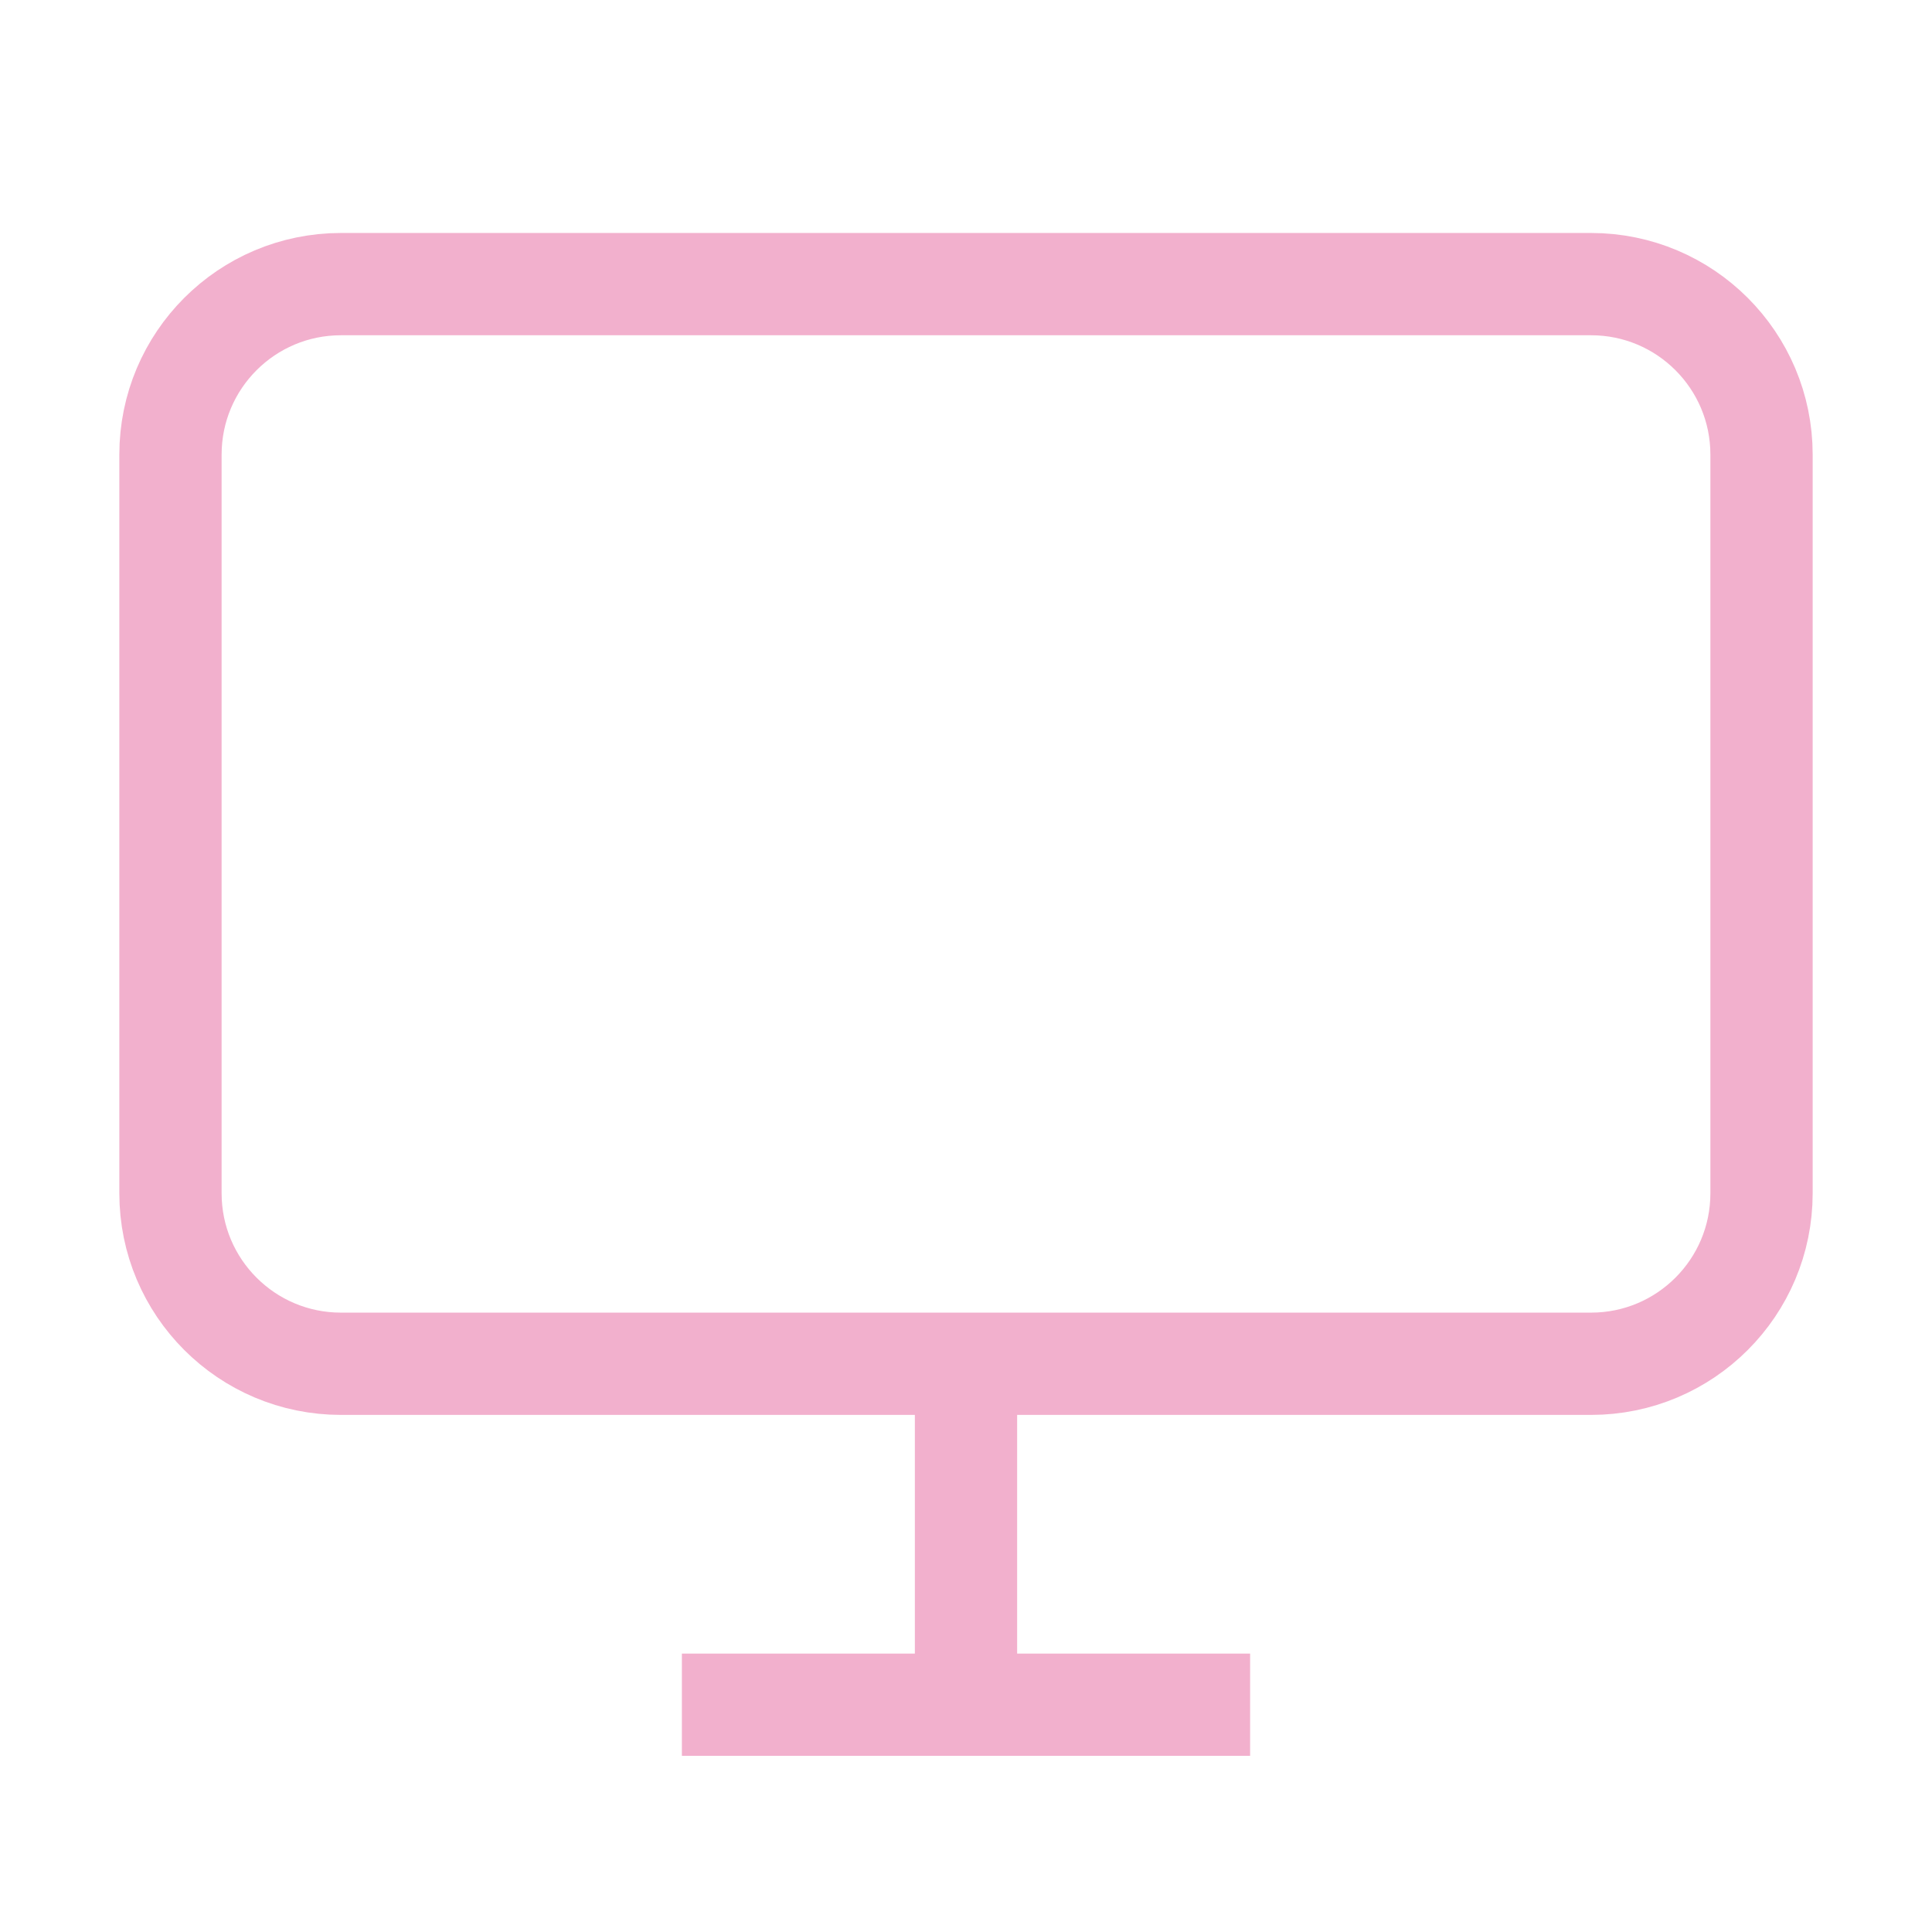
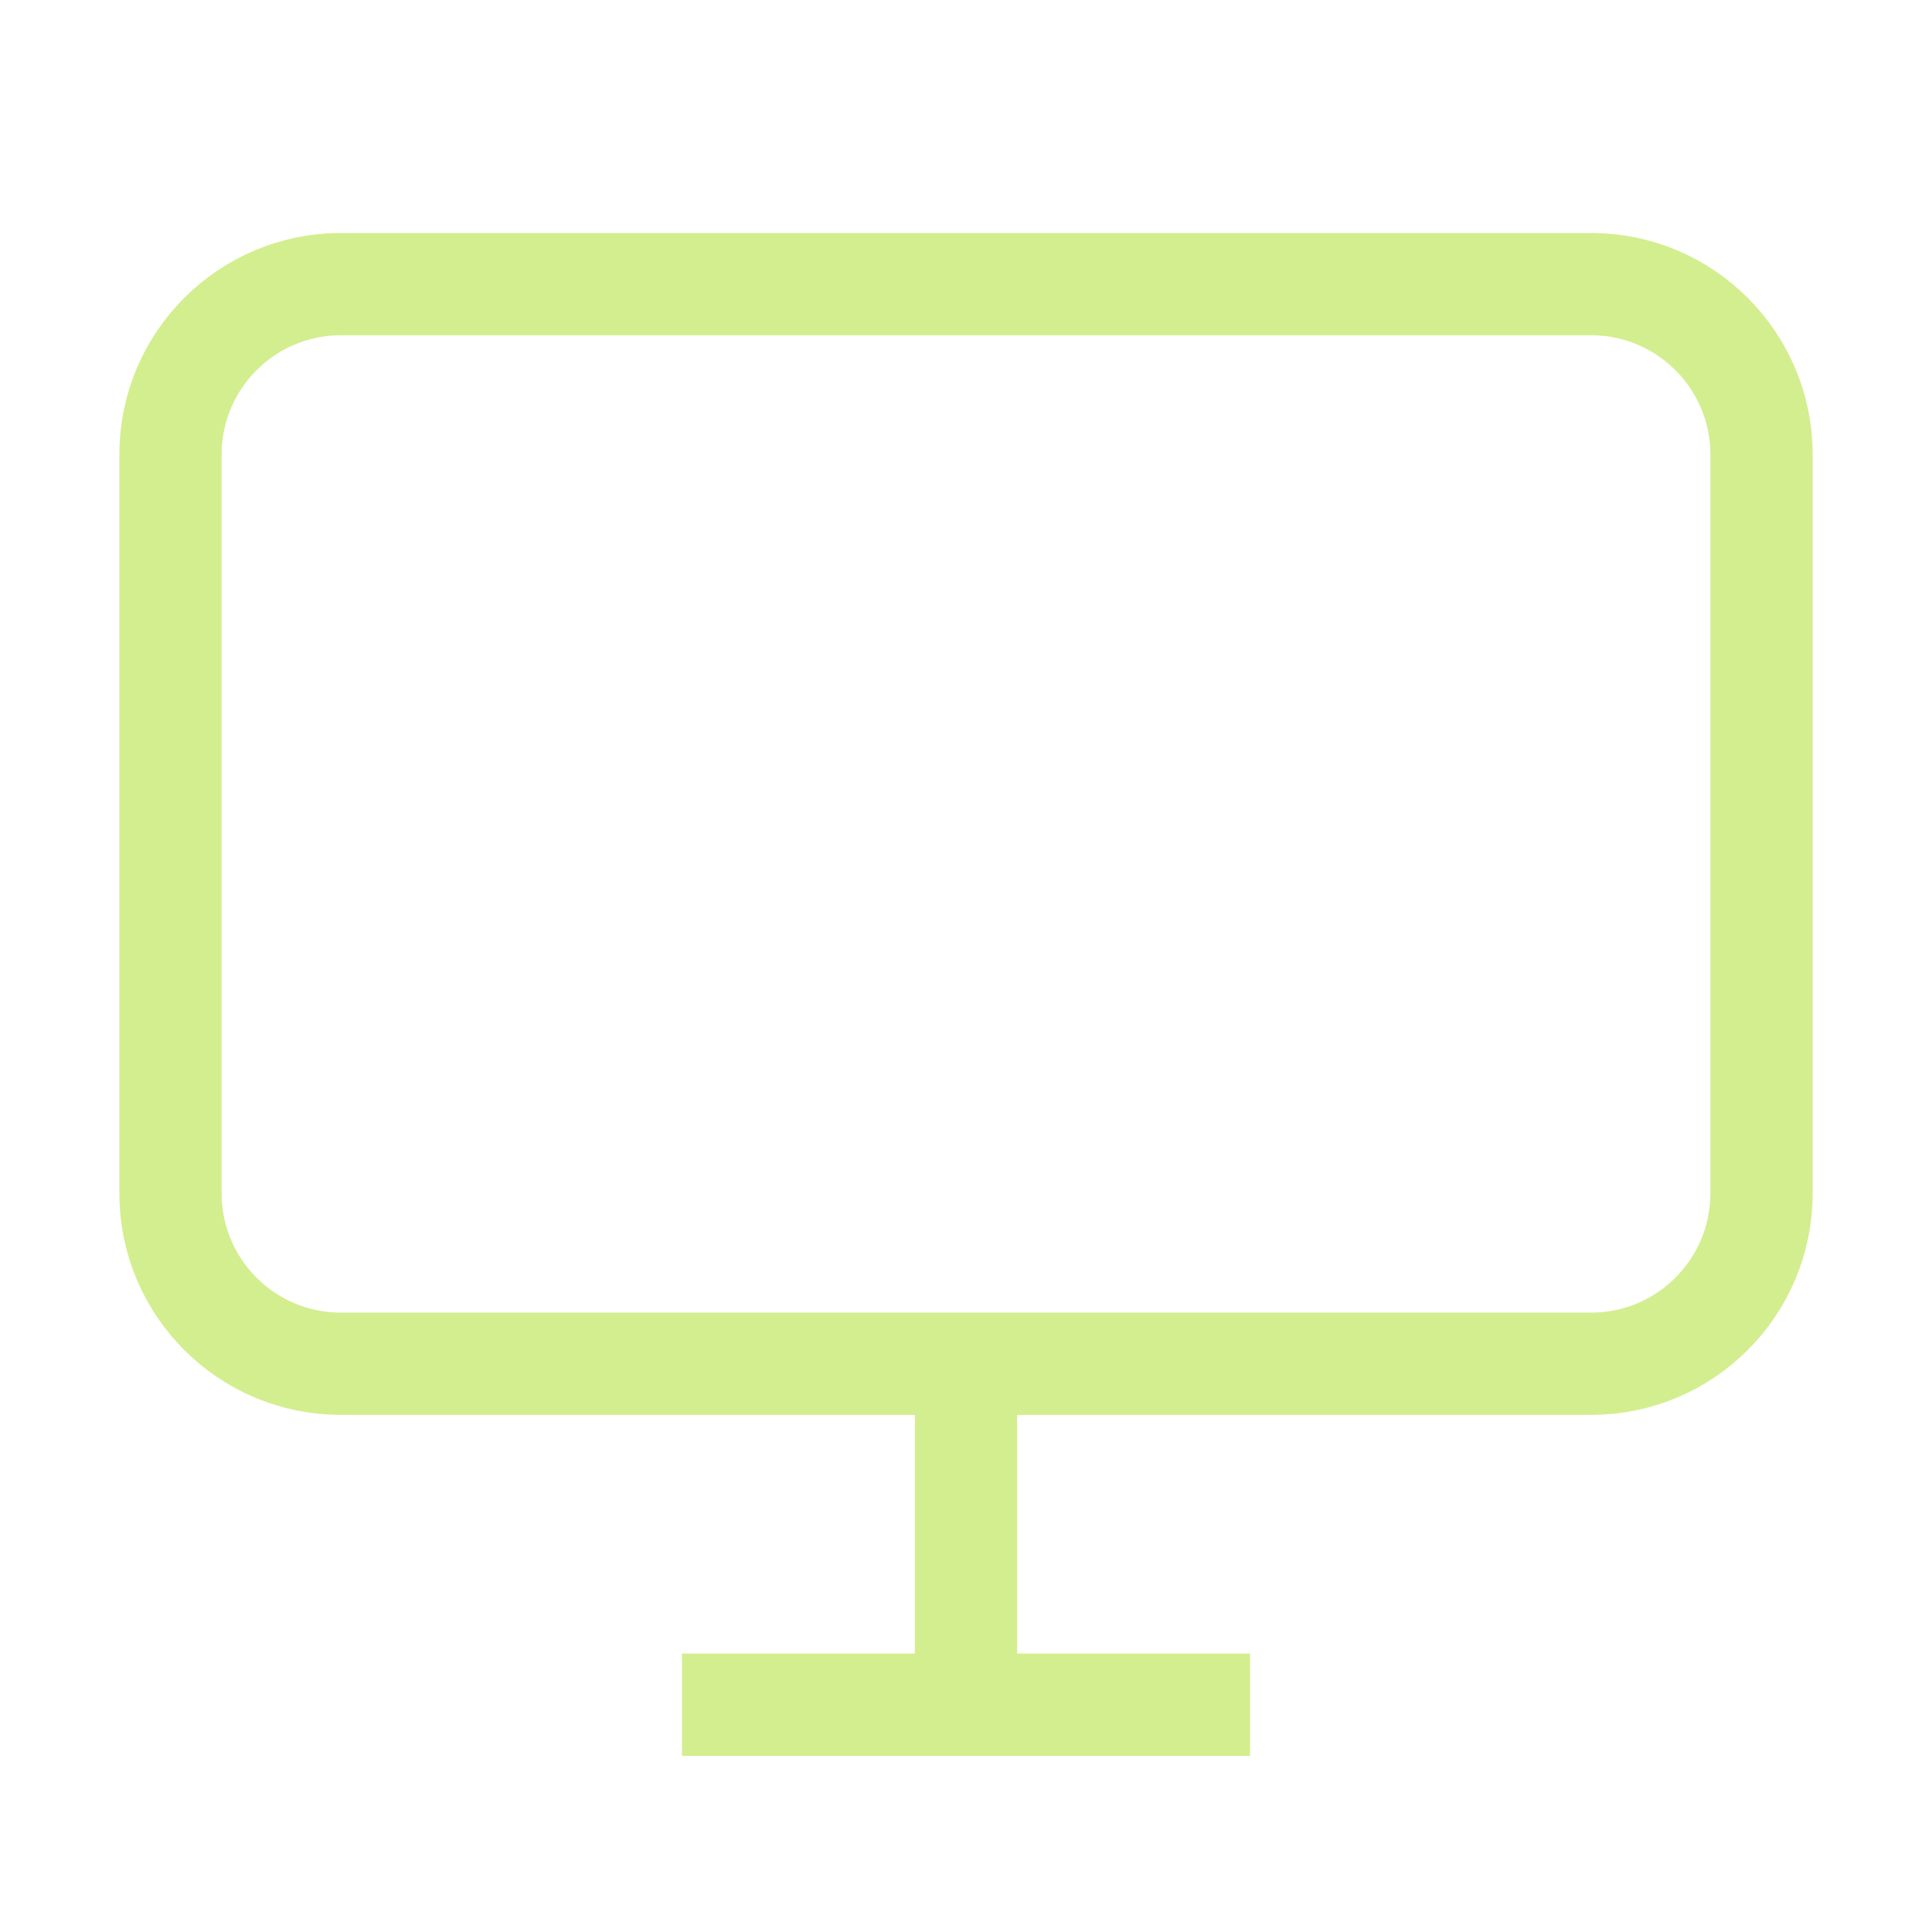
- <svg xmlns="http://www.w3.org/2000/svg" width="34" height="34" viewBox="0 0 34 34" fill="none" stroke="#F2B0CD" stroke-width="1.8" stroke-linejoin="round">
+ <svg xmlns="http://www.w3.org/2000/svg" width="34" height="34" viewBox="0 0 34 34" fill="none" stroke="#D3EE8F" stroke-width="1.8" stroke-linejoin="round">
  <rect x="3" y="5" width="28" height="19" rx="3" />
  <path d="M12 30h10M17 24v6" />
</svg>
